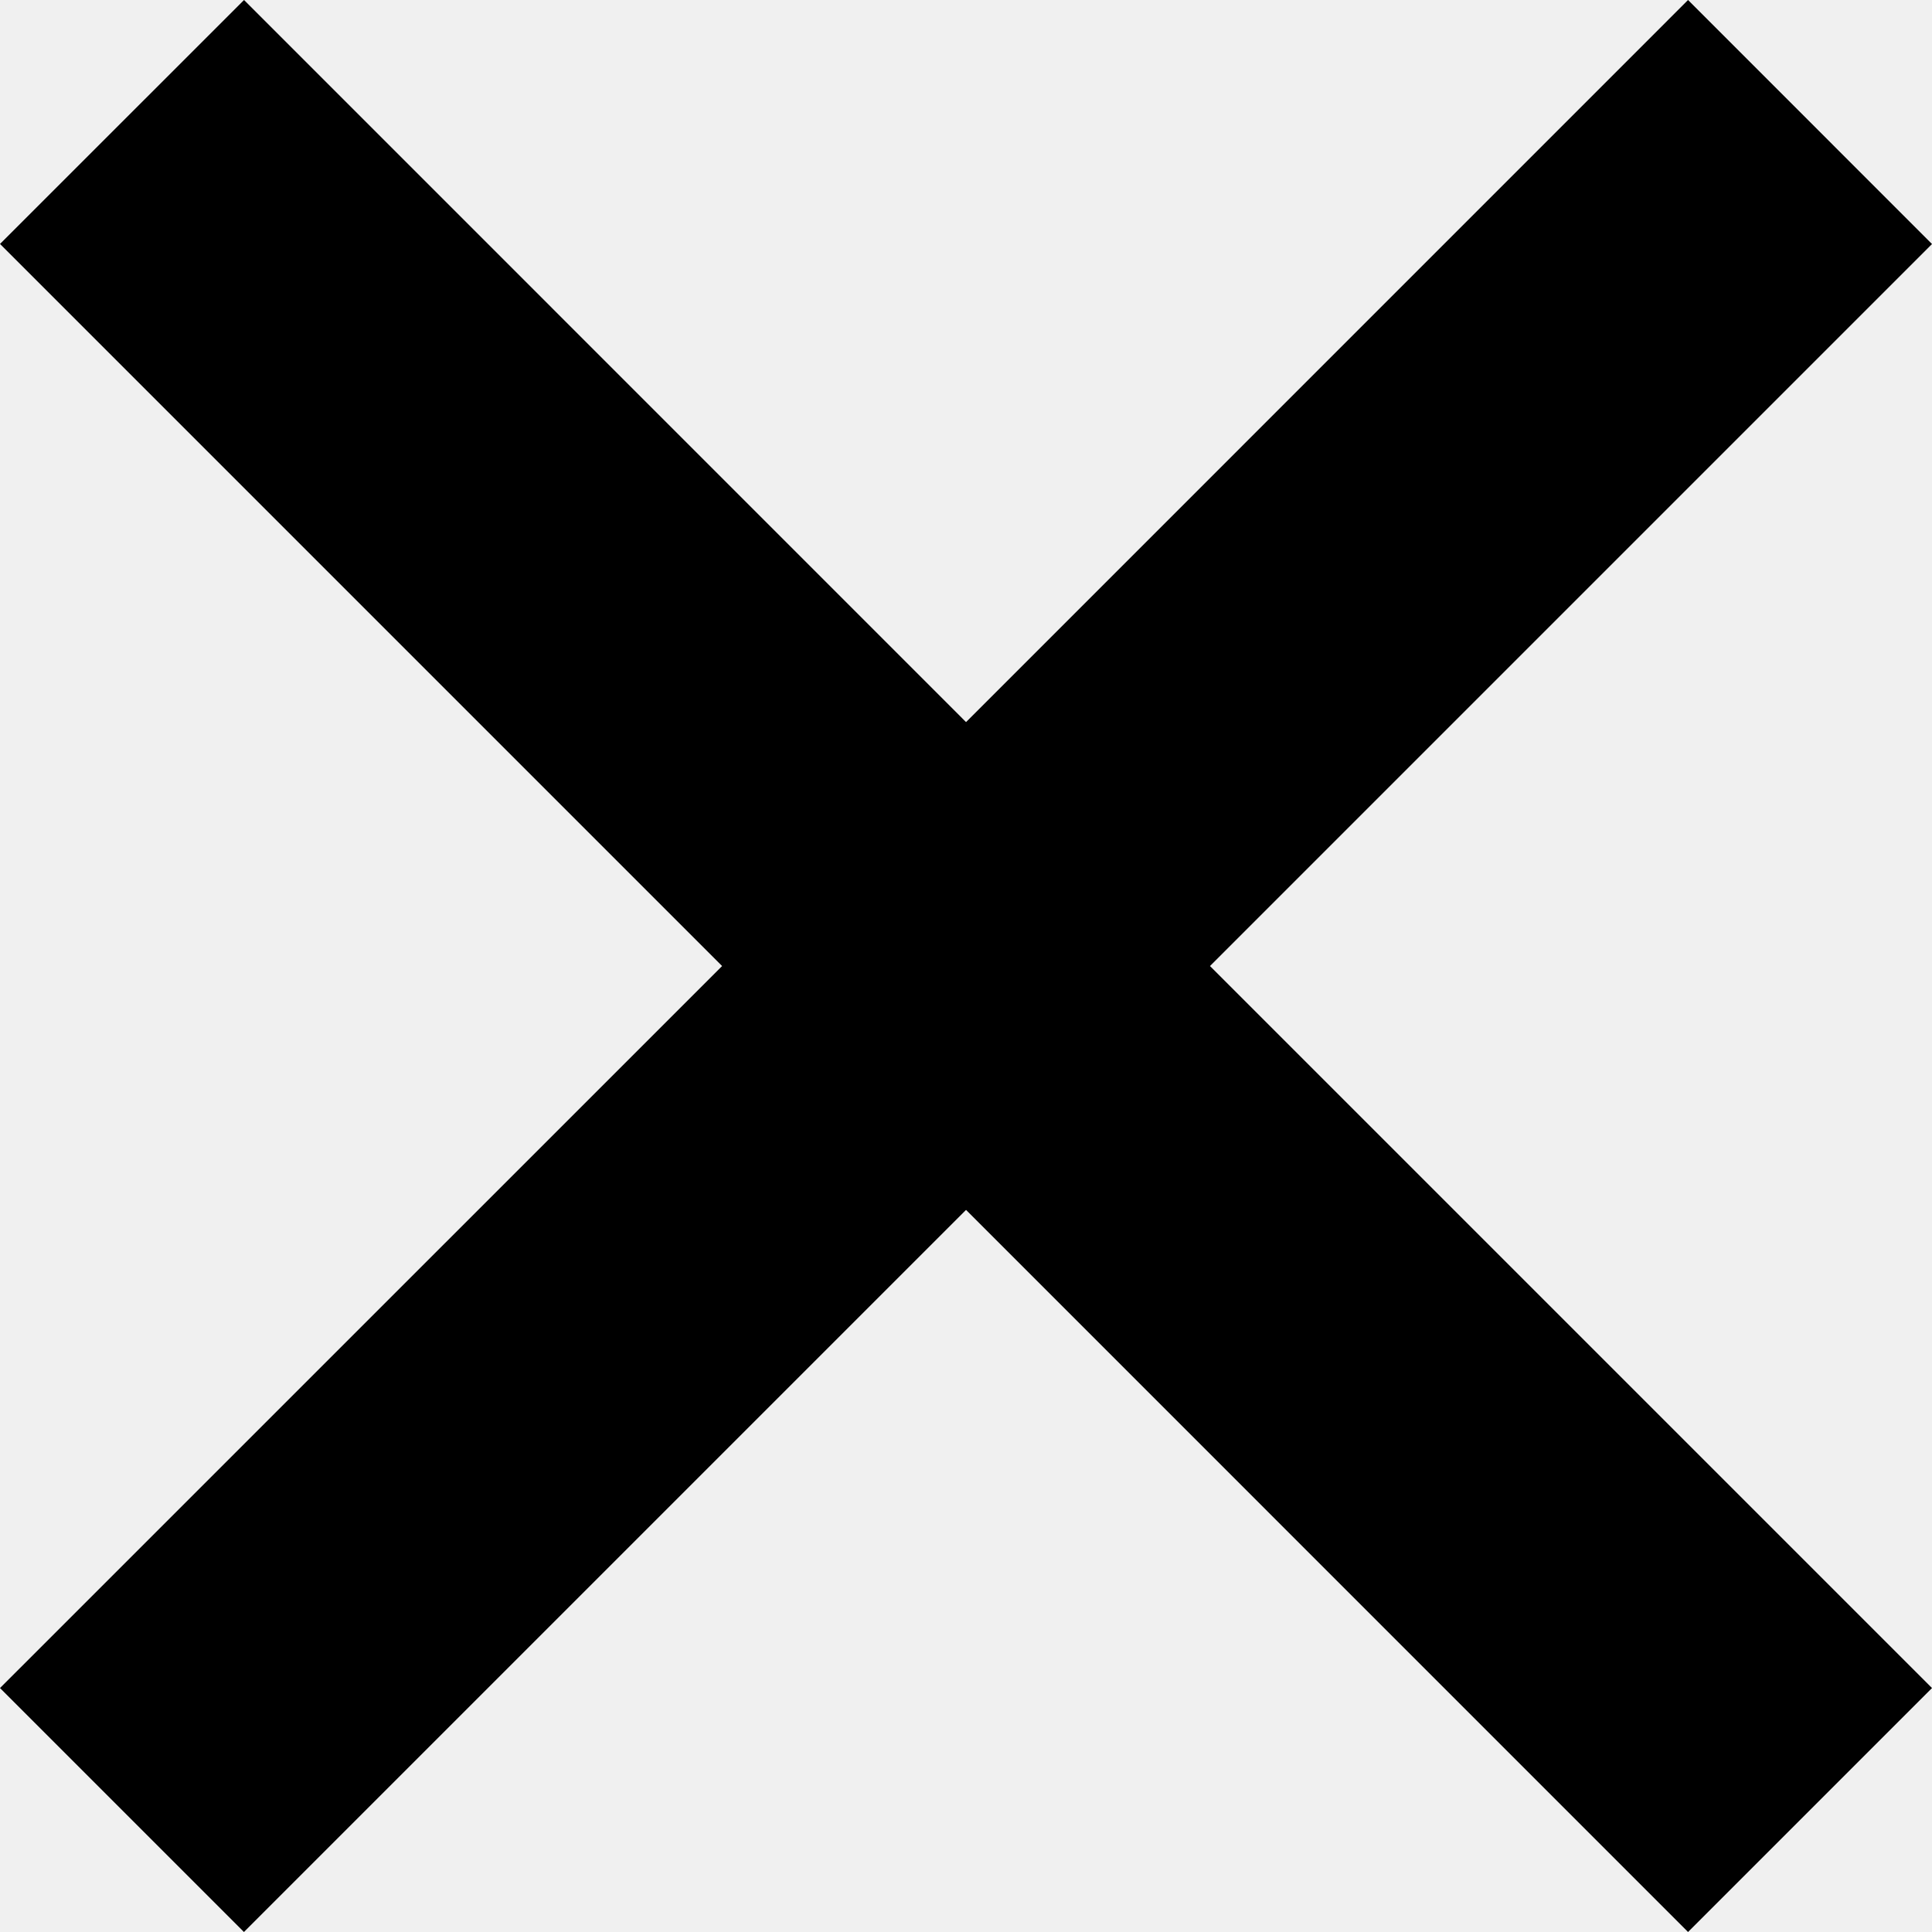
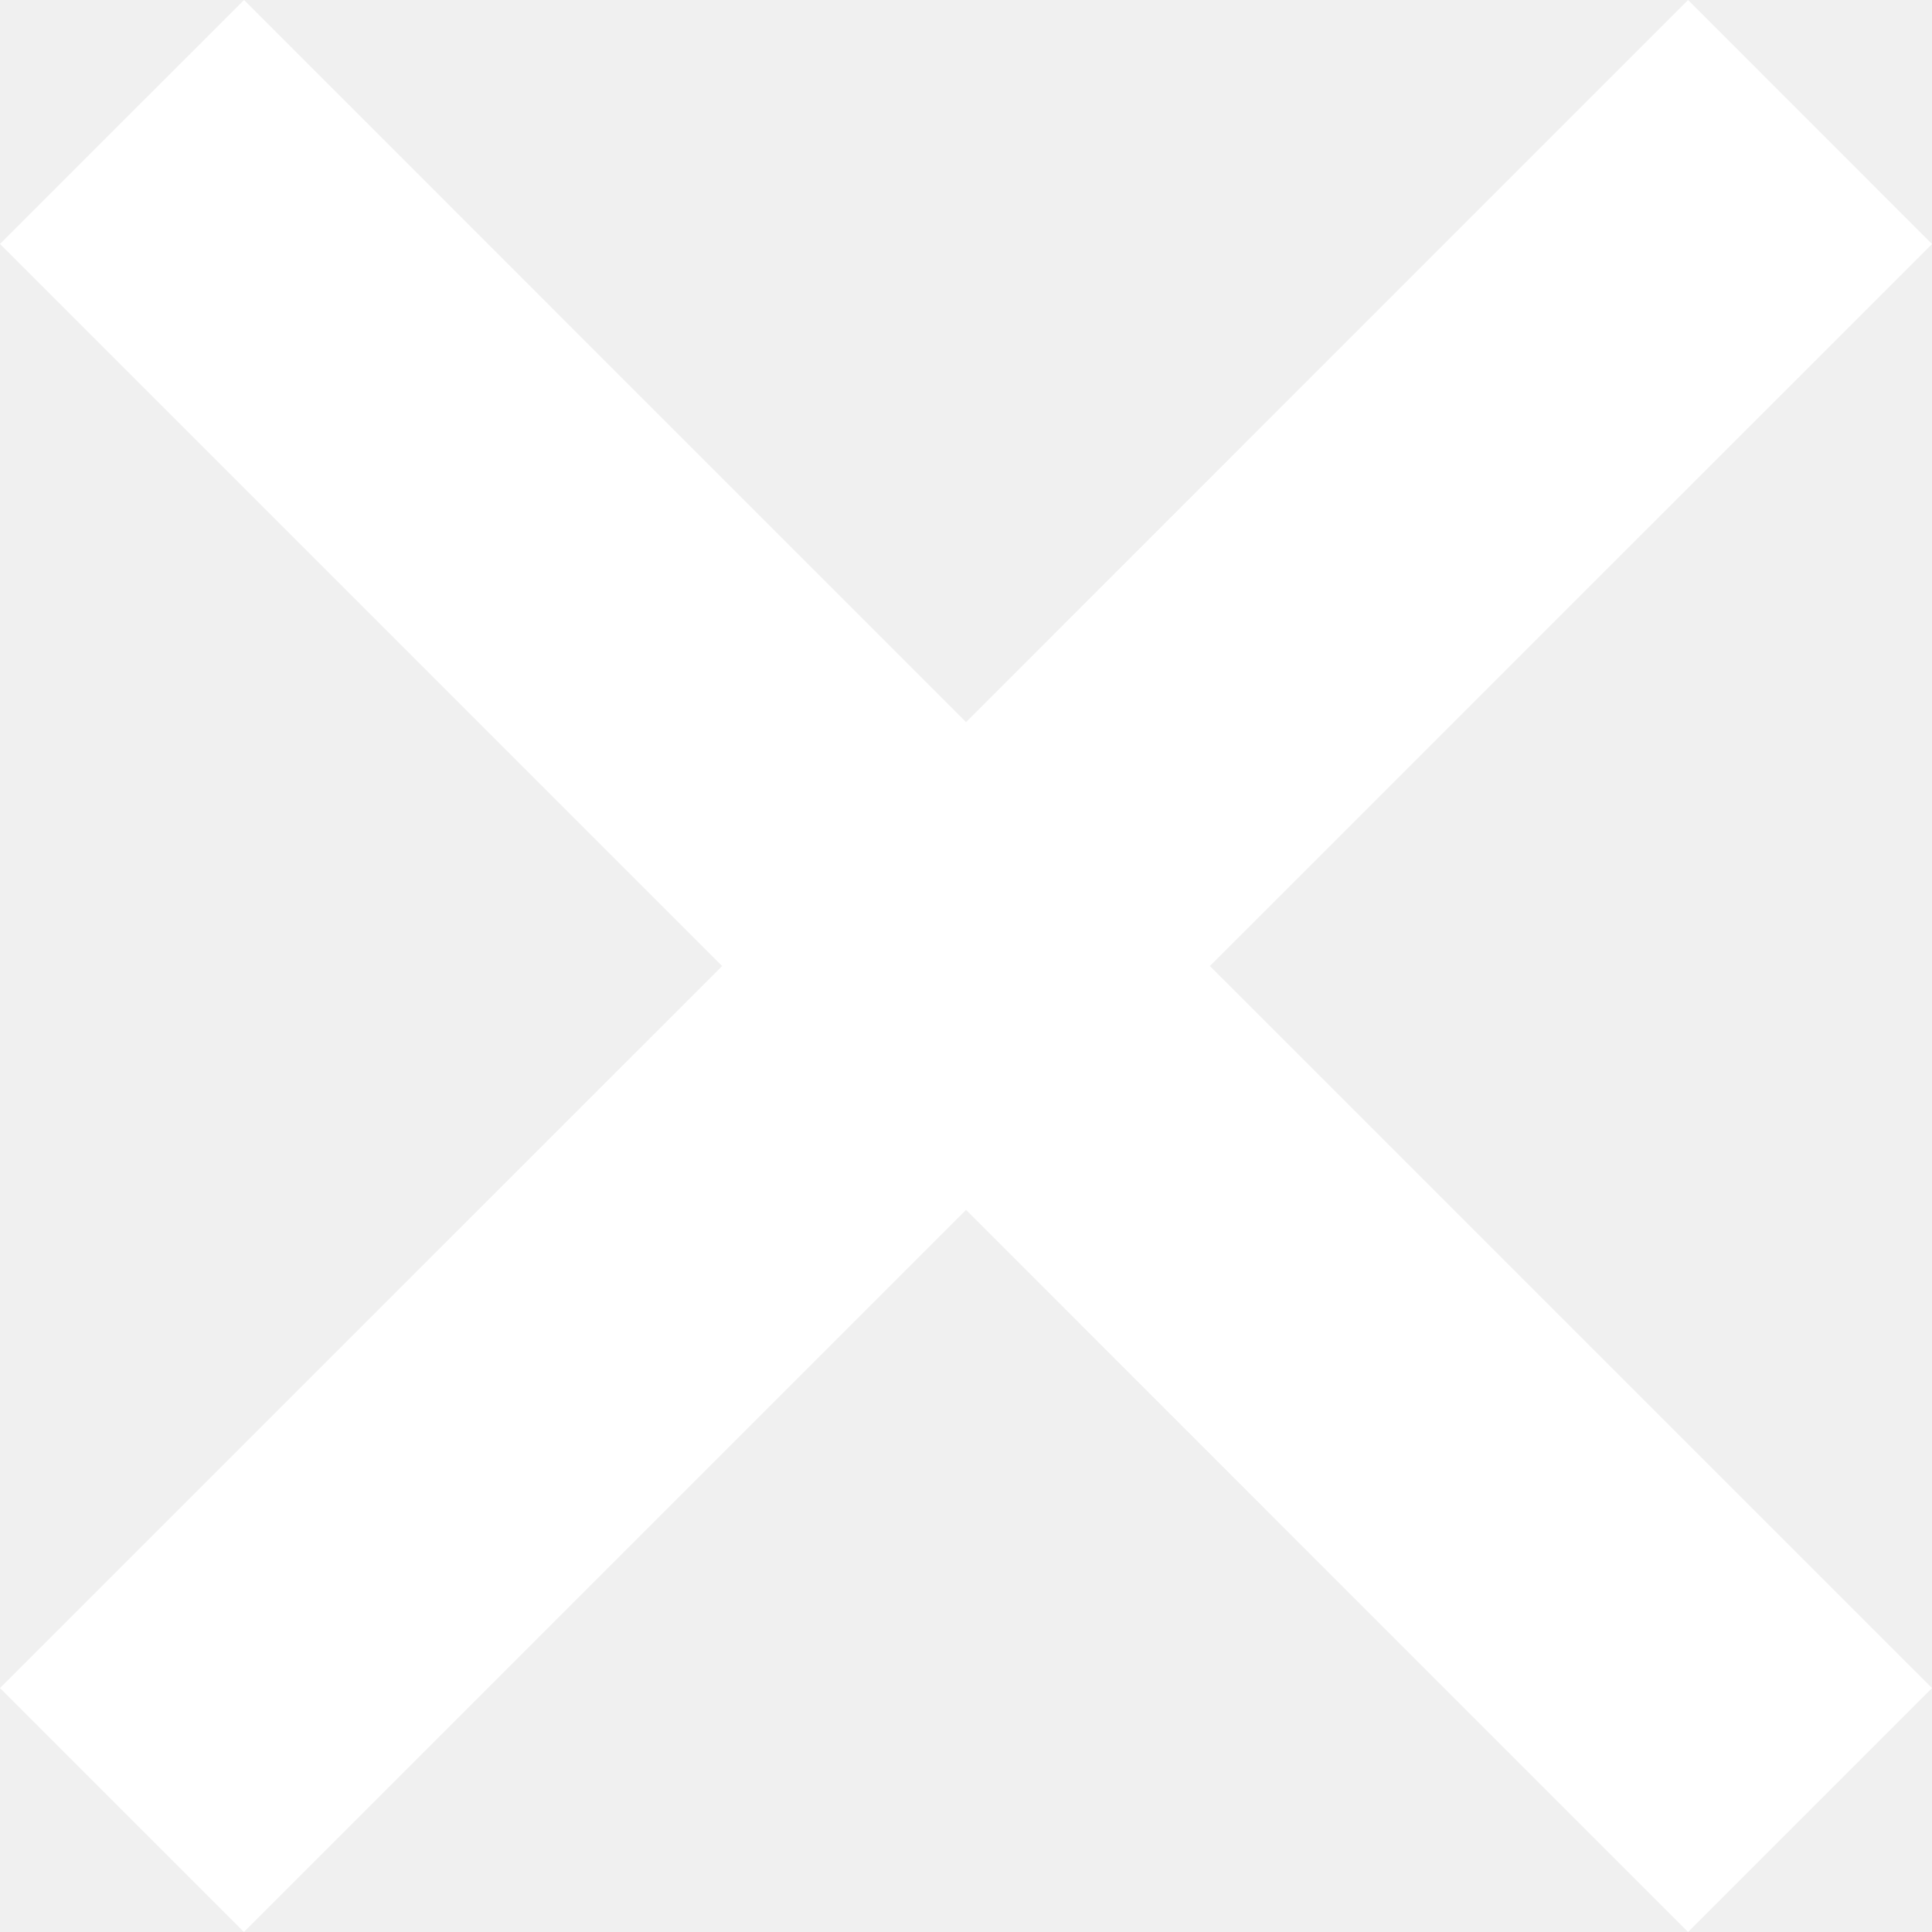
- <svg xmlns="http://www.w3.org/2000/svg" version="1.0" id="Layer_1" x="0px" y="0px" width="22.199px" height="22.199px" viewBox="0 0 22.199 22.199" enable-background="new 0 0 22.199 22.199" xml:space="preserve">
-   <polygon points="22.199,2.804 19.396,0 11.1,8.297 2.804,0 0,2.803 8.297,11.1 0,19.396 2.803,22.199 11.1,13.902 19.396,22.199   22.199,19.396 13.903,11.1 " />
+ <svg xmlns="http://www.w3.org/2000/svg" version="1.1" id="Layer_1" x="0px" y="0px" width="22.199px" height="22.199px" viewBox="0 0 22.199 22.199" enable-background="new 0 0 22.199 22.199" xml:space="preserve">
+   <polygon fill="#FFFFFF" points="22.199,2.804 19.396,0 11.1,8.297 2.804,0 0,2.803 8.297,11.1 0,19.396 2.803,22.199 11.1,13.902   19.396,22.199 22.199,19.396 13.902,11.1 " />
</svg>
